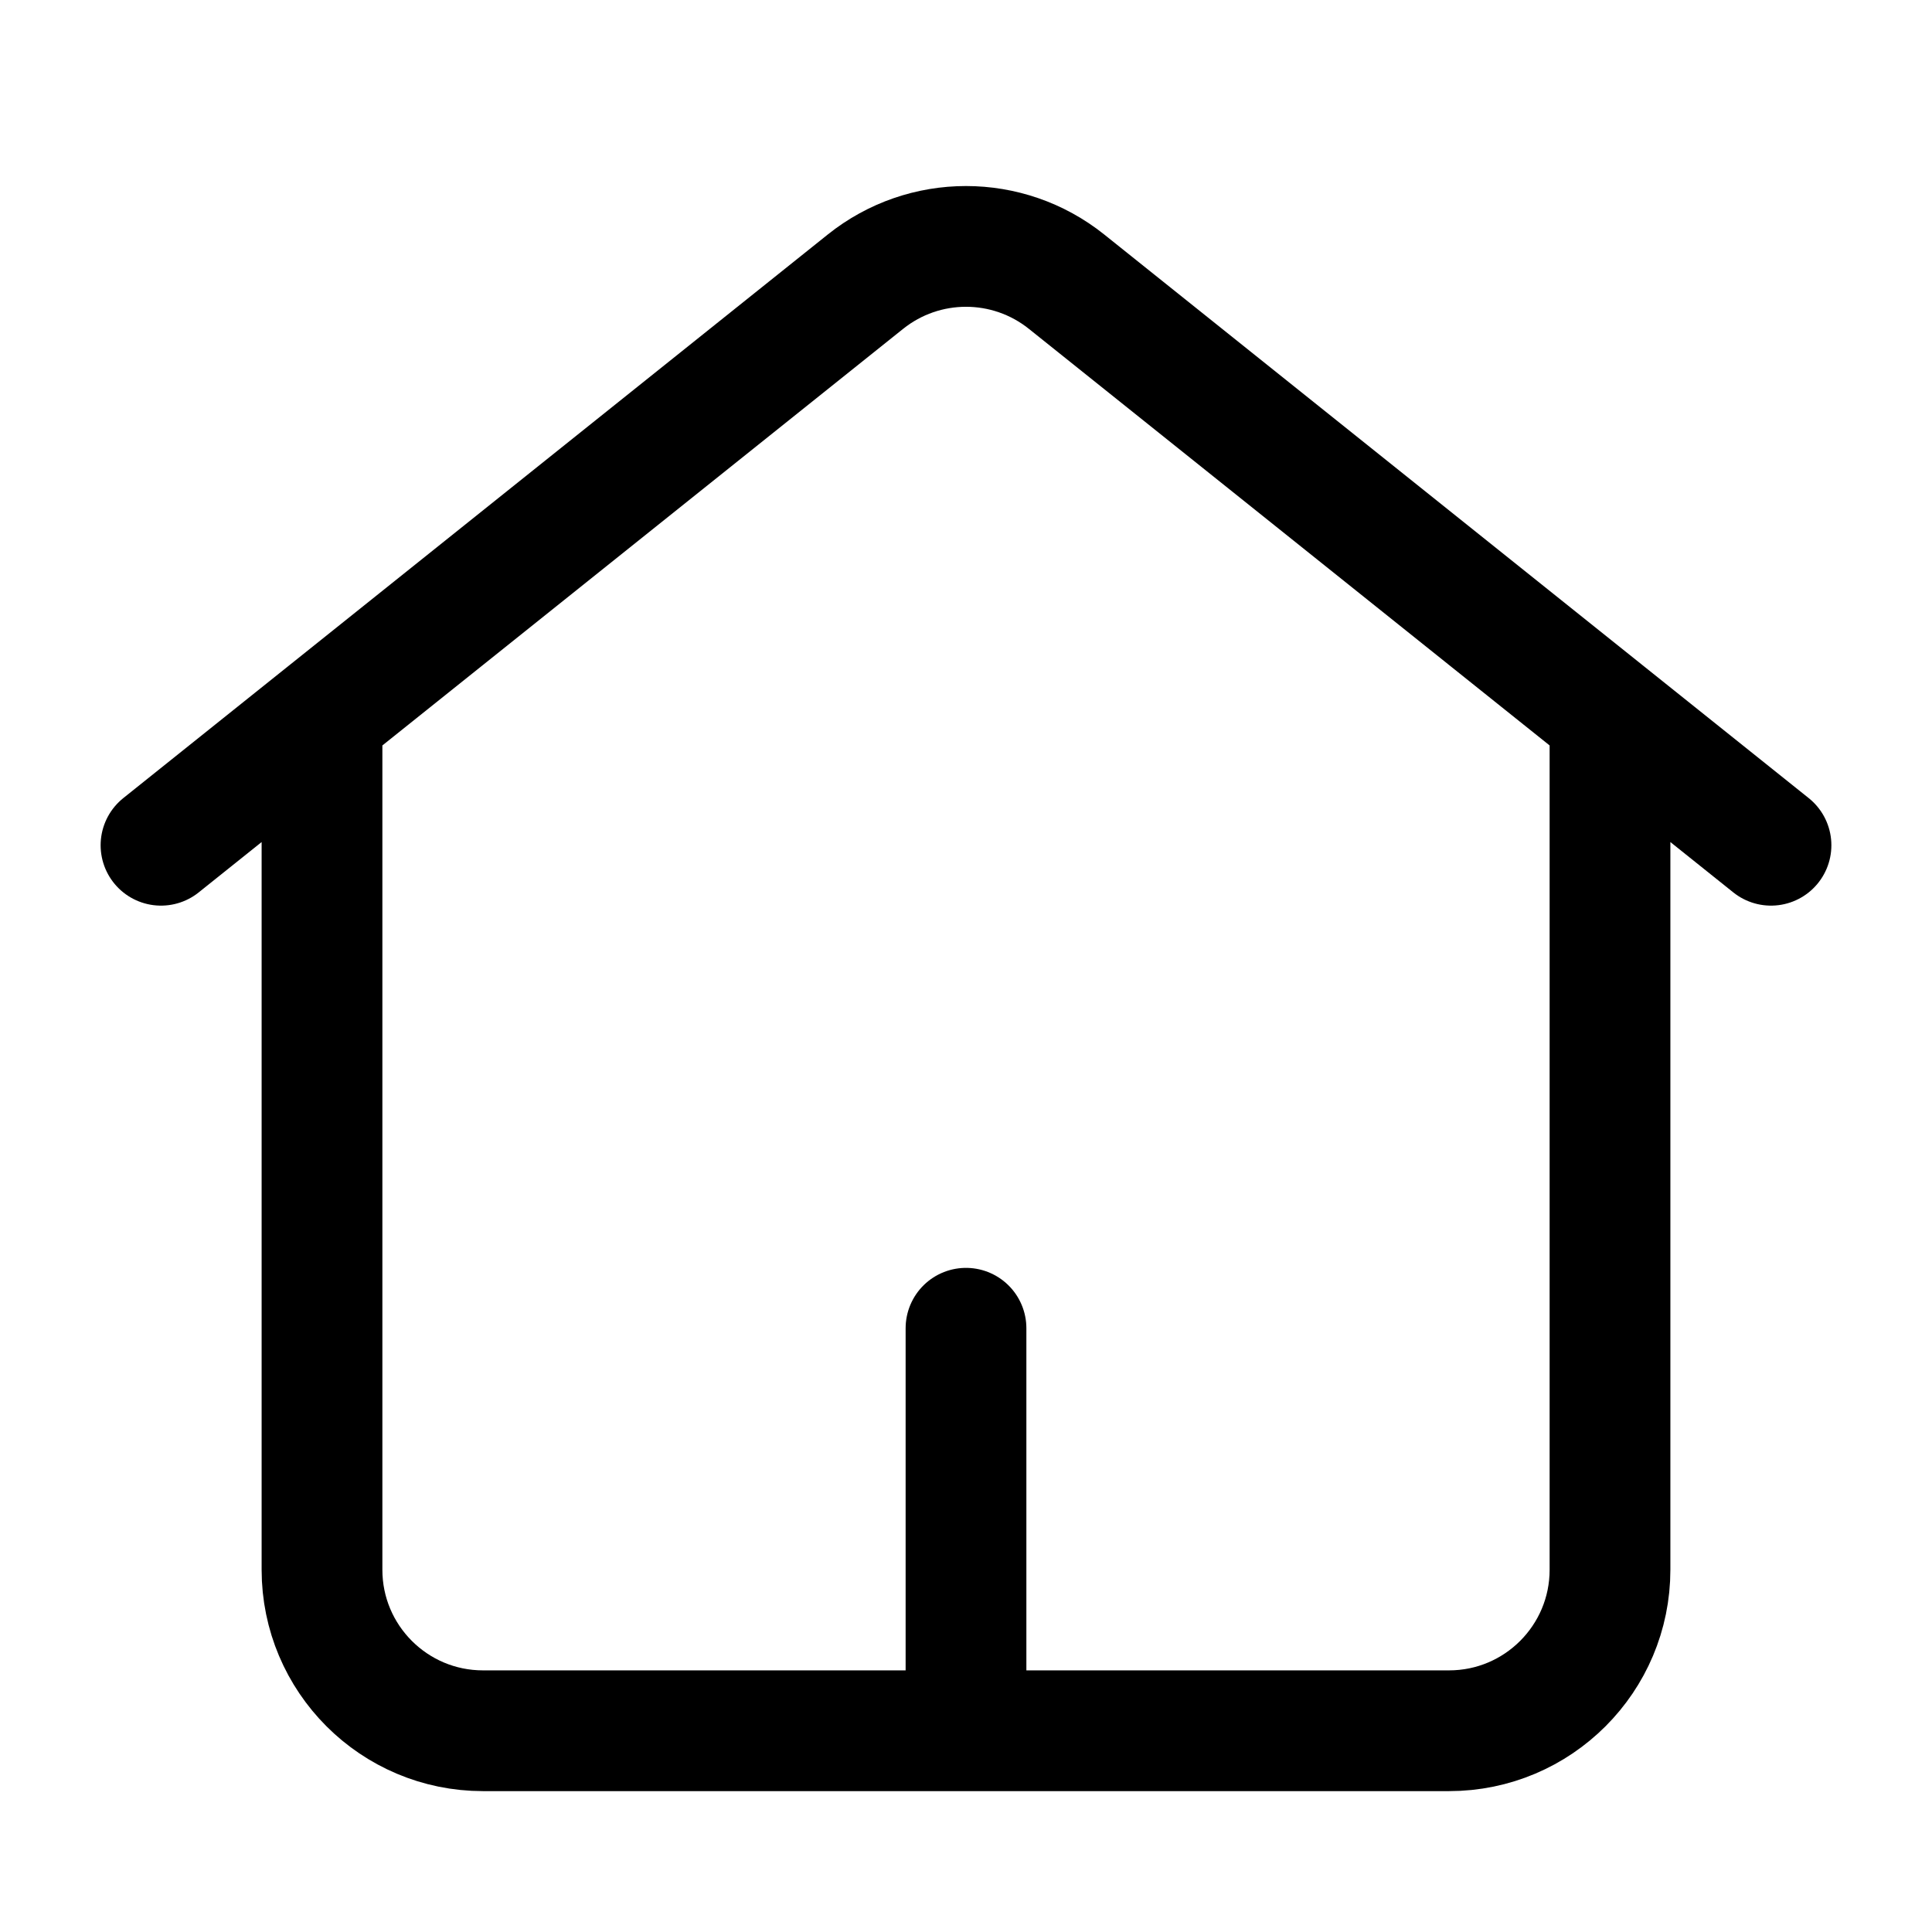
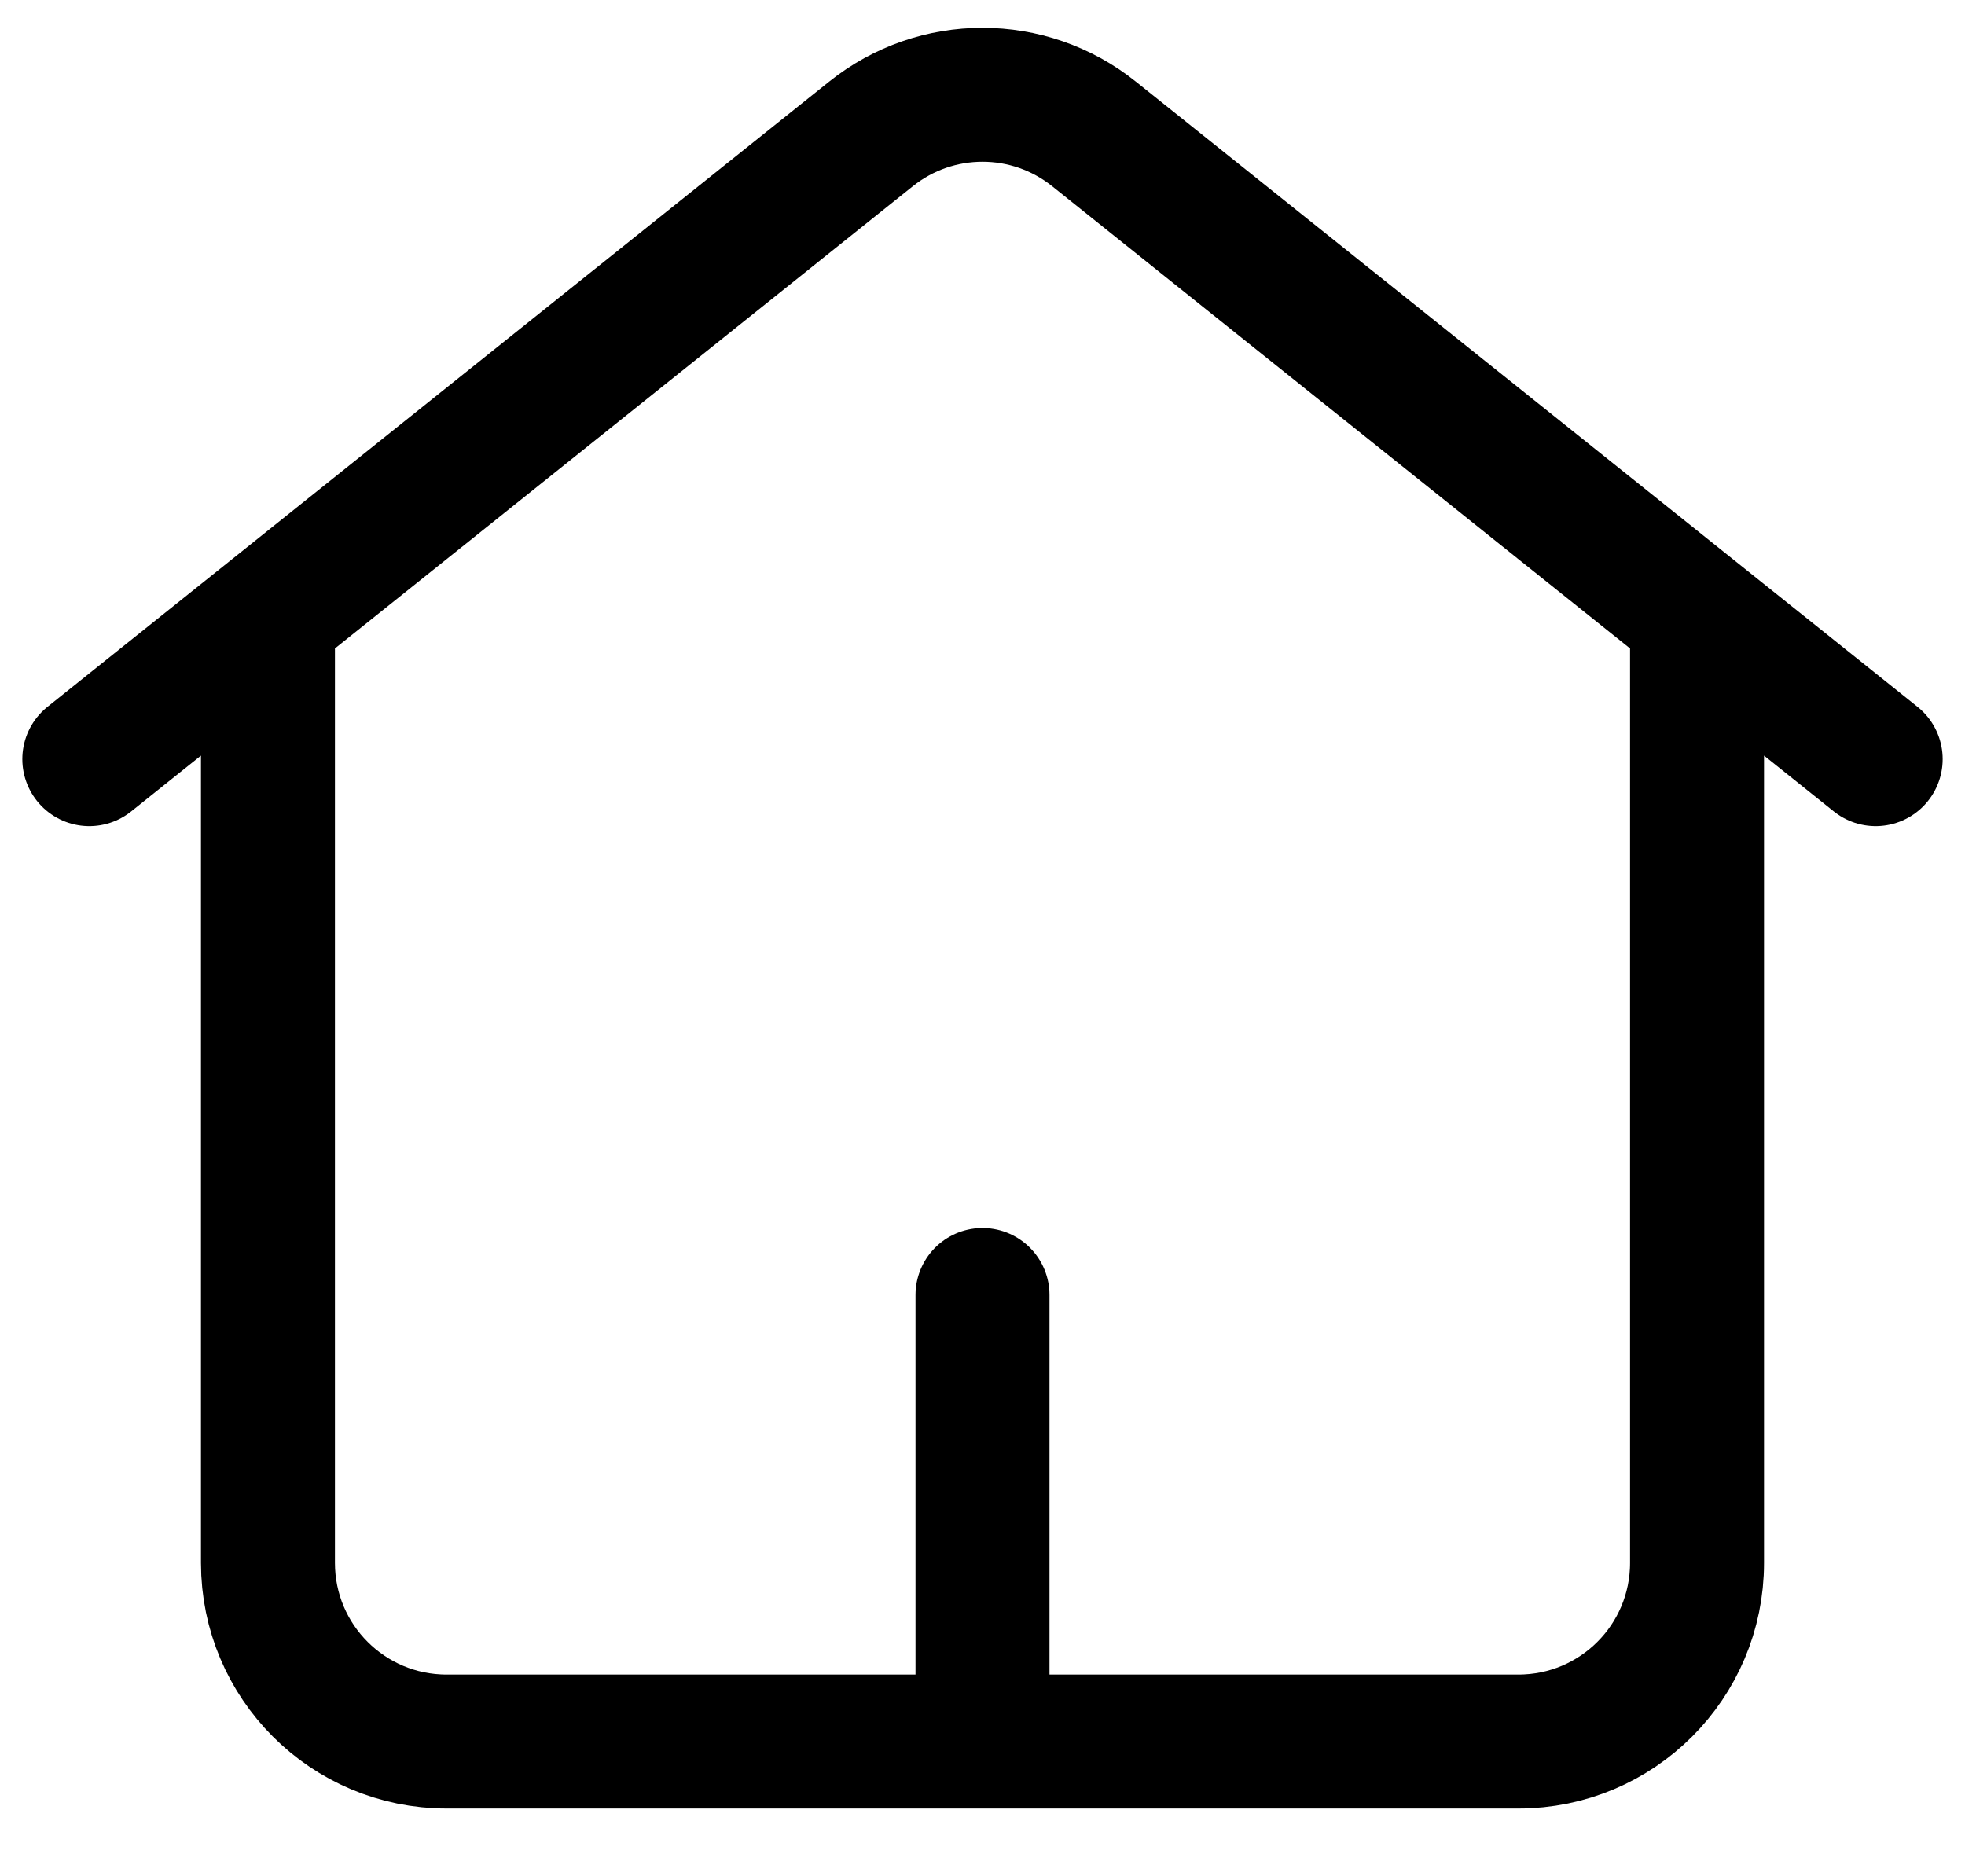
- <svg xmlns="http://www.w3.org/2000/svg" width="24" height="24" viewBox="0 0 24 24" fill="none">
-   <path d="M2 10.5L10.751 3.499C11.481 2.915 12.519 2.915 13.249 3.499L22 10.5M4 9V19.5C4 20.604 4.895 21.5 6 21.5H18C19.105 21.5 20 20.604 20 19.5V9M12 16.5V21" stroke="black" stroke-width="1.5" stroke-linecap="round" stroke-linejoin="round" />
+ <svg xmlns="http://www.w3.org/2000/svg" width="22" height="21" viewBox="0 0 22 21" fill="none">
+   <path d="M1 8.5L9.751 1.5C10.481 0.915 11.519 0.915 12.249 1.5L21 8.5M3 7V17.5C3 18.605 3.895 19.5 5 19.5H17C18.105 19.5 19 18.605 19 17.5V7M11 14.5V19" stroke="black" stroke-width="1.5" stroke-linecap="round" stroke-linejoin="round" />
</svg>
